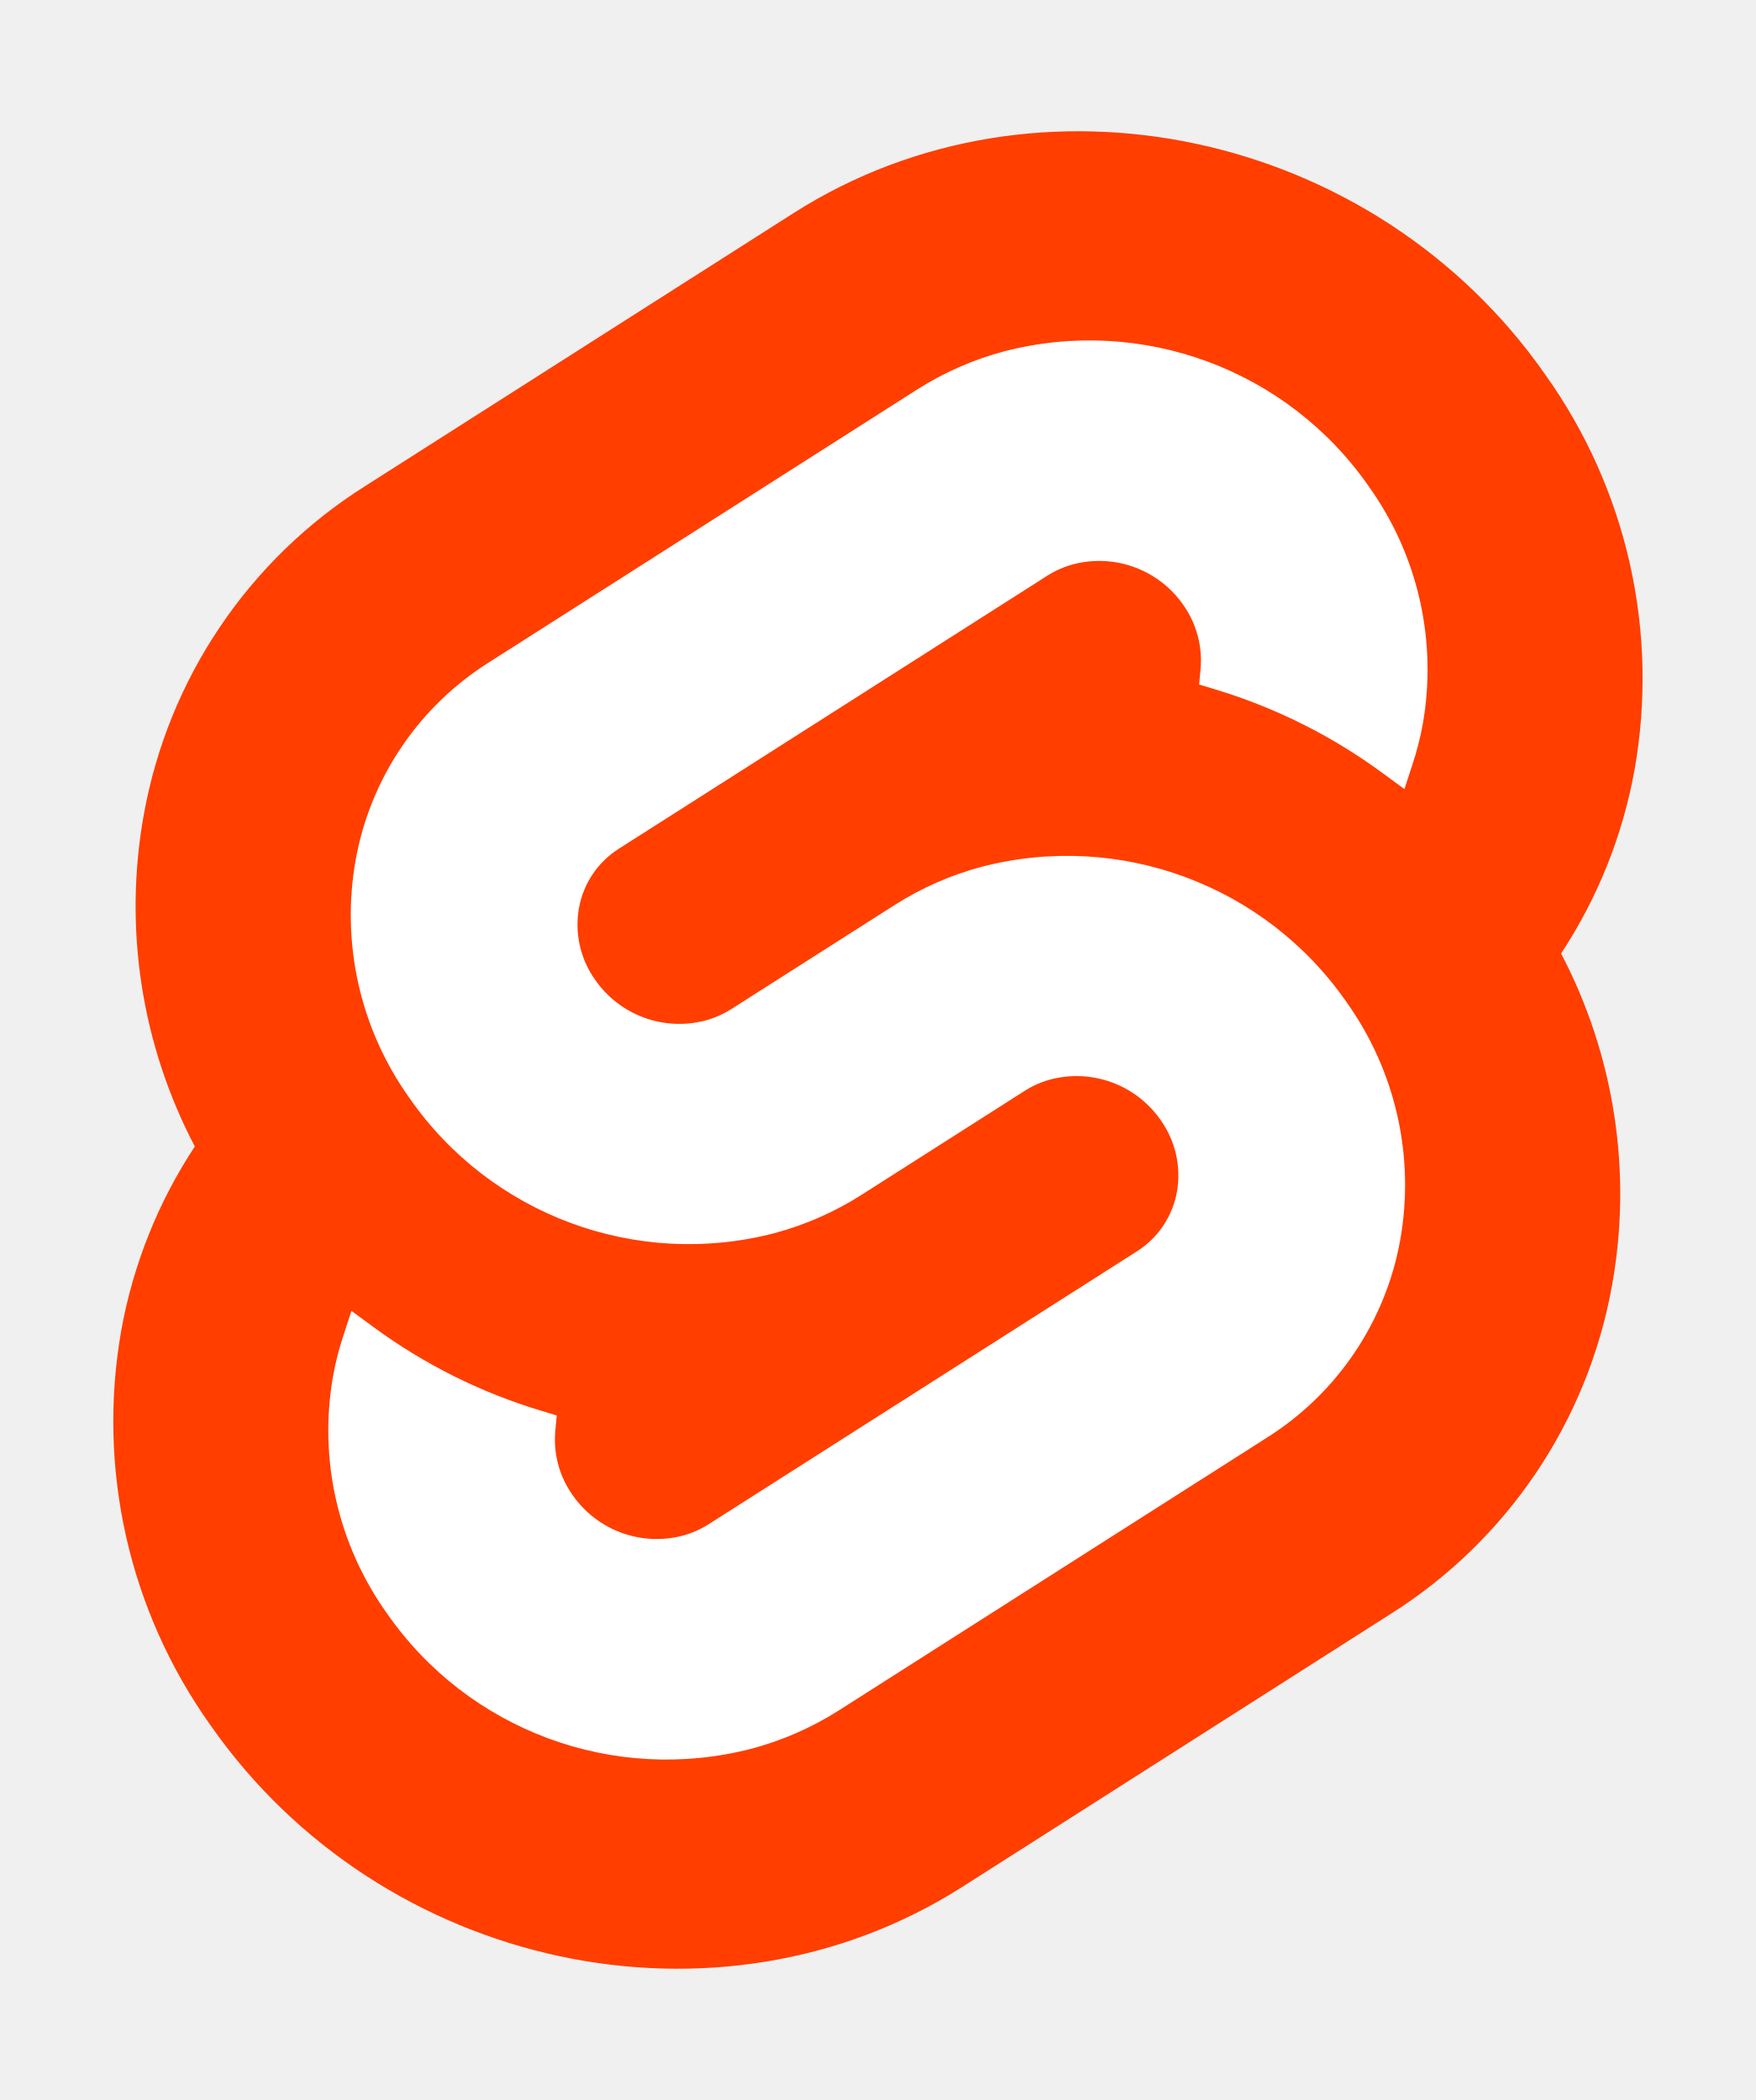
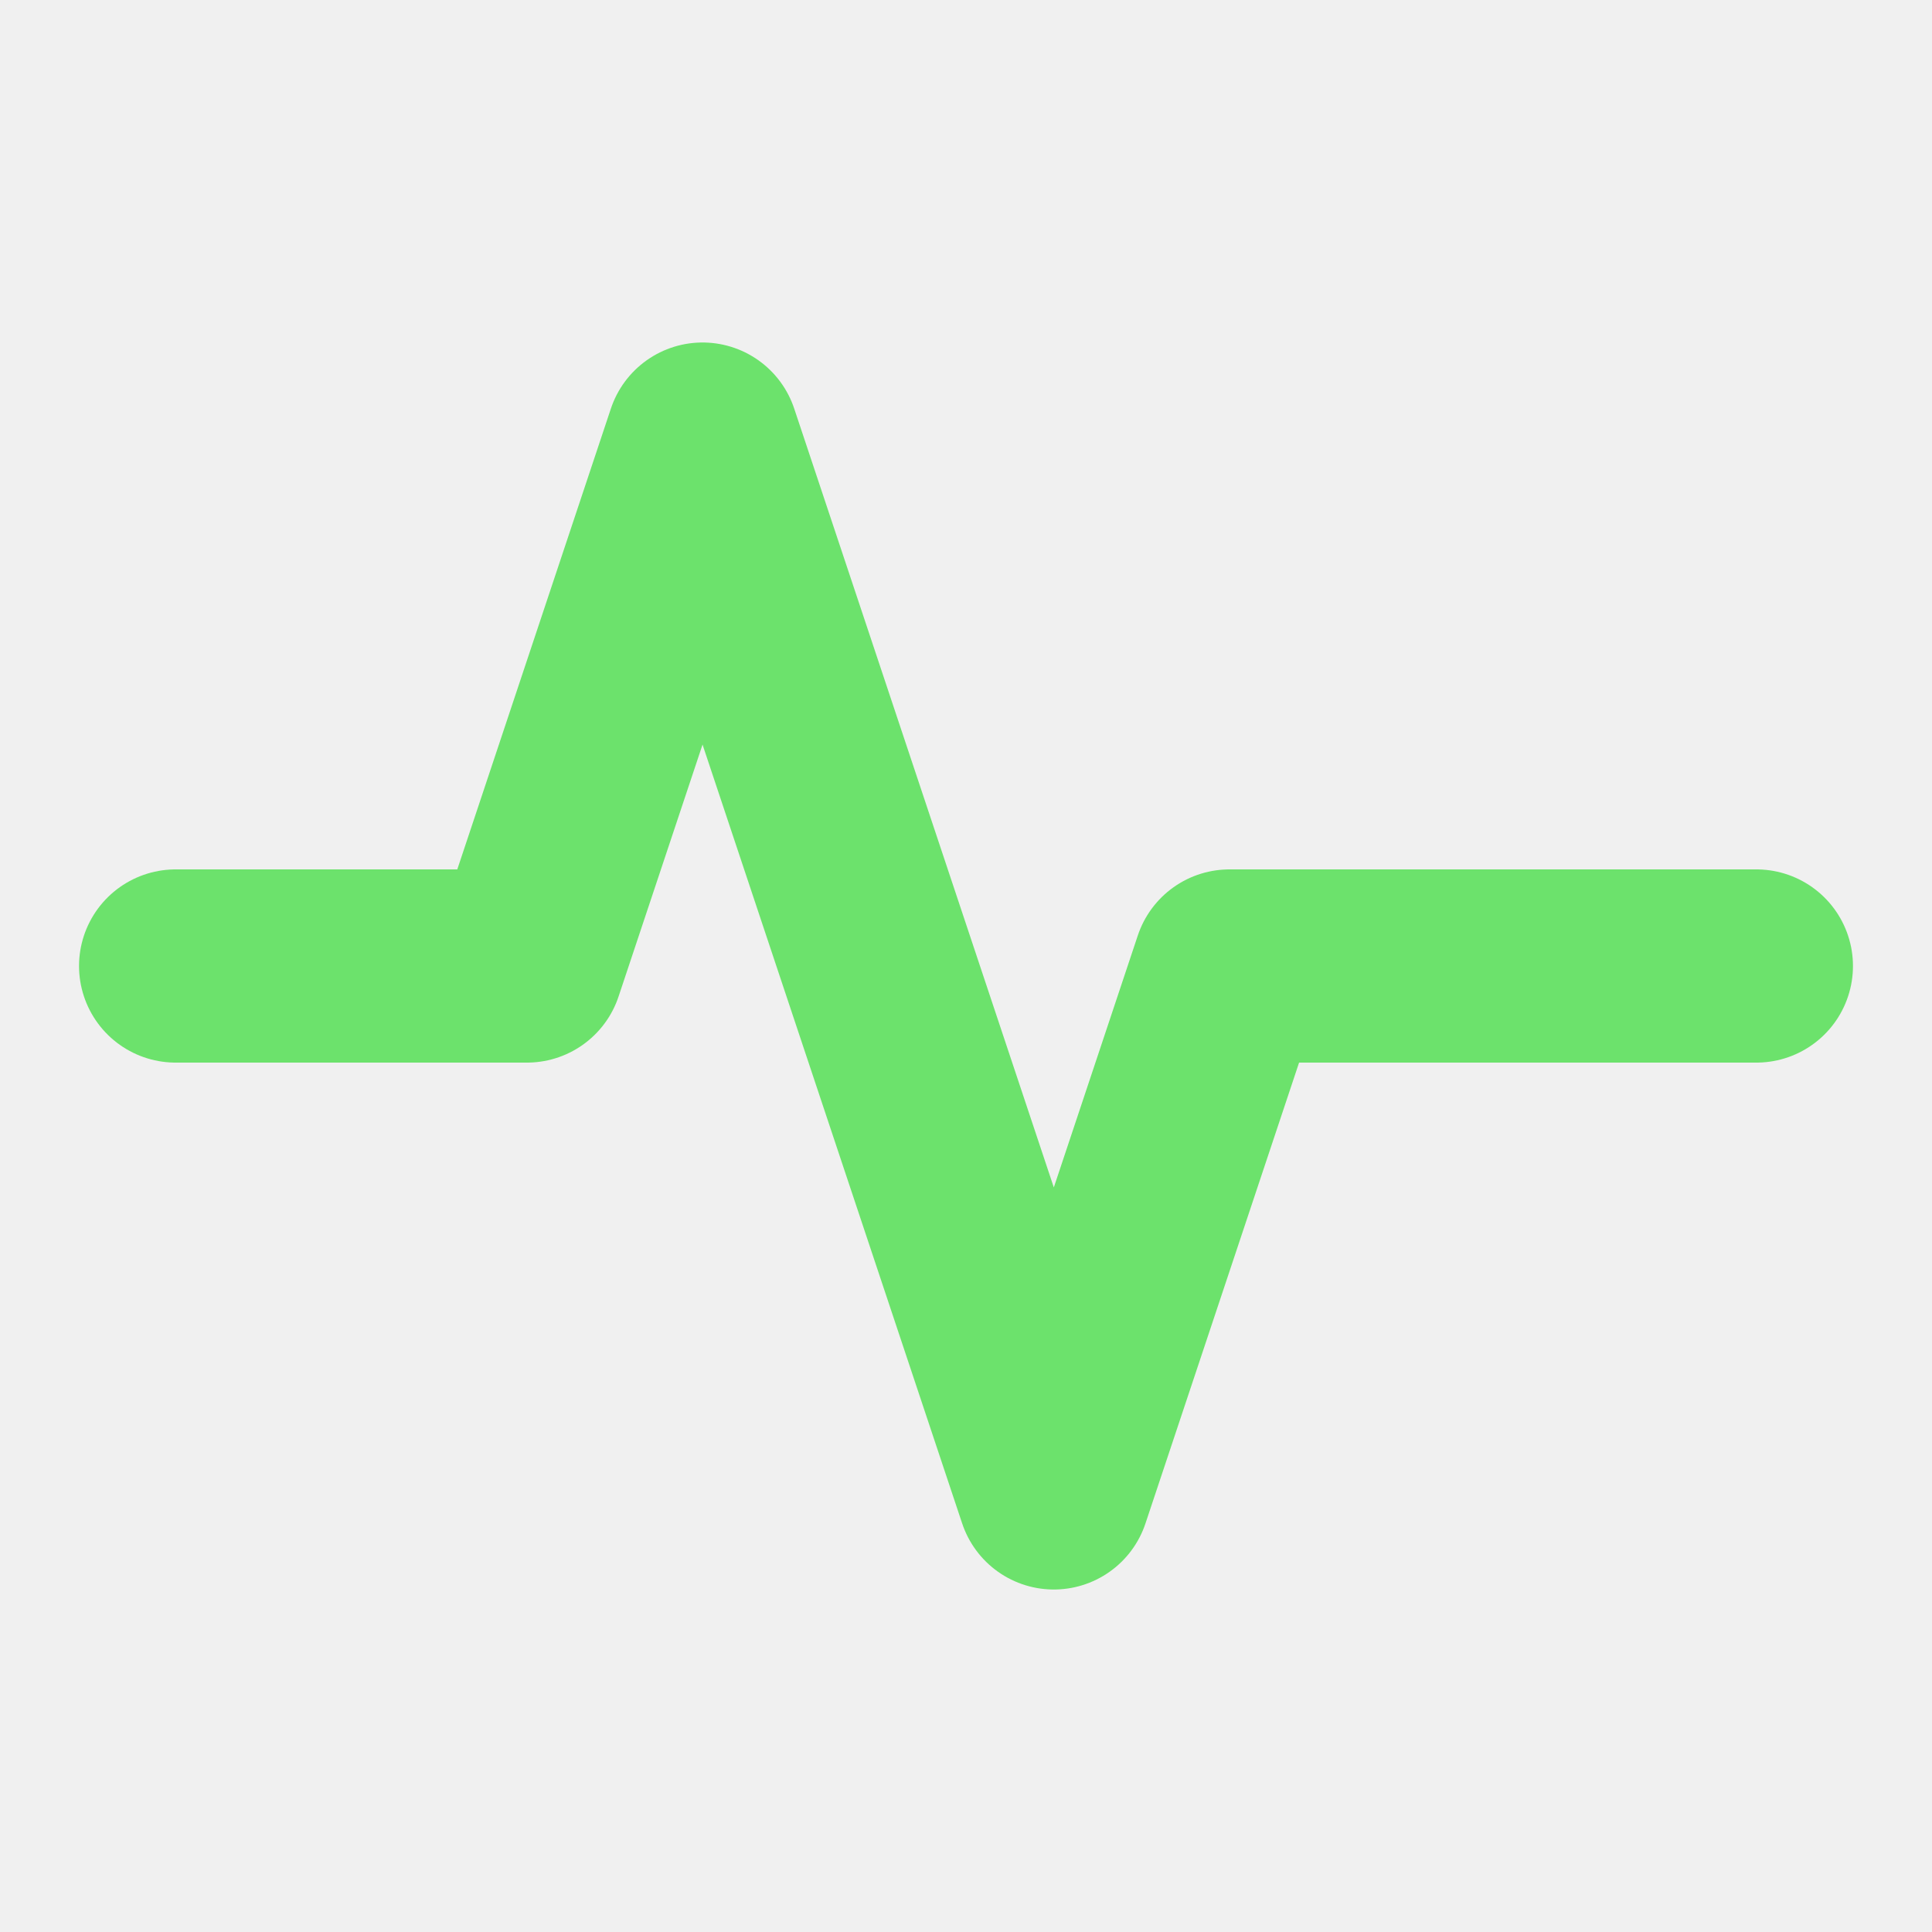
- <svg xmlns="http://www.w3.org/2000/svg" width="107" height="128" viewBox="0 0 107 128">
-   <path d="M94.157 22.819c-10.4-14.885-30.94-19.297-45.792-9.835L22.282 29.608A29.92 29.92 0 0 0 8.764 49.65a31.5 31.5 0 0 0 3.108 20.231 30 30 0 0 0-4.477 11.183 31.9 31.9 0 0 0 5.448 24.116c10.402 14.887 30.942 19.297 45.791 9.835l26.083-16.624A29.92 29.92 0 0 0 98.235 78.35a31.53 31.53 0 0 0-3.105-20.232 30 30 0 0 0 4.474-11.182 31.88 31.88 0 0 0-5.447-24.116" style="fill:#ff3e00" />
-   <path d="M45.817 106.582a20.72 20.72 0 0 1-22.237-8.243 19.17 19.17 0 0 1-3.277-14.503 18 18 0 0 1 .624-2.435l.49-1.498 1.337.981a33.6 33.6 0 0 0 10.203 5.098l.97.294-.09.968a5.85 5.85 0 0 0 1.052 3.878 6.24 6.24 0 0 0 6.695 2.485 5.8 5.8 0 0 0 1.603-.704L69.27 76.28a5.43 5.43 0 0 0 2.45-3.631 5.8 5.8 0 0 0-.987-4.371 6.24 6.24 0 0 0-6.698-2.487 5.7 5.7 0 0 0-1.6.704l-9.953 6.345a19 19 0 0 1-5.296 2.326 20.72 20.72 0 0 1-22.237-8.243 19.17 19.17 0 0 1-3.277-14.502 17.99 17.99 0 0 1 8.13-12.052l26.081-16.623a19 19 0 0 1 5.3-2.329 20.72 20.72 0 0 1 22.237 8.243 19.17 19.17 0 0 1 3.277 14.503 18 18 0 0 1-.624 2.435l-.49 1.498-1.337-.98a33.6 33.6 0 0 0-10.203-5.1l-.97-.294.09-.968a5.86 5.86 0 0 0-1.052-3.878 6.24 6.24 0 0 0-6.696-2.485 5.8 5.8 0 0 0-1.602.704L37.73 51.72a5.42 5.42 0 0 0-2.449 3.63 5.79 5.79 0 0 0 .986 4.372 6.24 6.24 0 0 0 6.698 2.486 5.8 5.8 0 0 0 1.602-.704l9.952-6.342a19 19 0 0 1 5.295-2.328 20.72 20.72 0 0 1 22.237 8.242 19.17 19.17 0 0 1 3.277 14.503 18 18 0 0 1-8.13 12.053l-26.081 16.622a19 19 0 0 1-5.3 2.328" style="fill:#fff" />
+ <svg xmlns="http://www.w3.org/2000/svg" viewBox="0 0 22 22" fill="none">
+   <path d="M2 11 H6 L8 5 L12 17 L14 11 H20" stroke="#6ce26c" stroke-width="2.2" stroke-linejoin="round" stroke-linecap="round" />
</svg>
